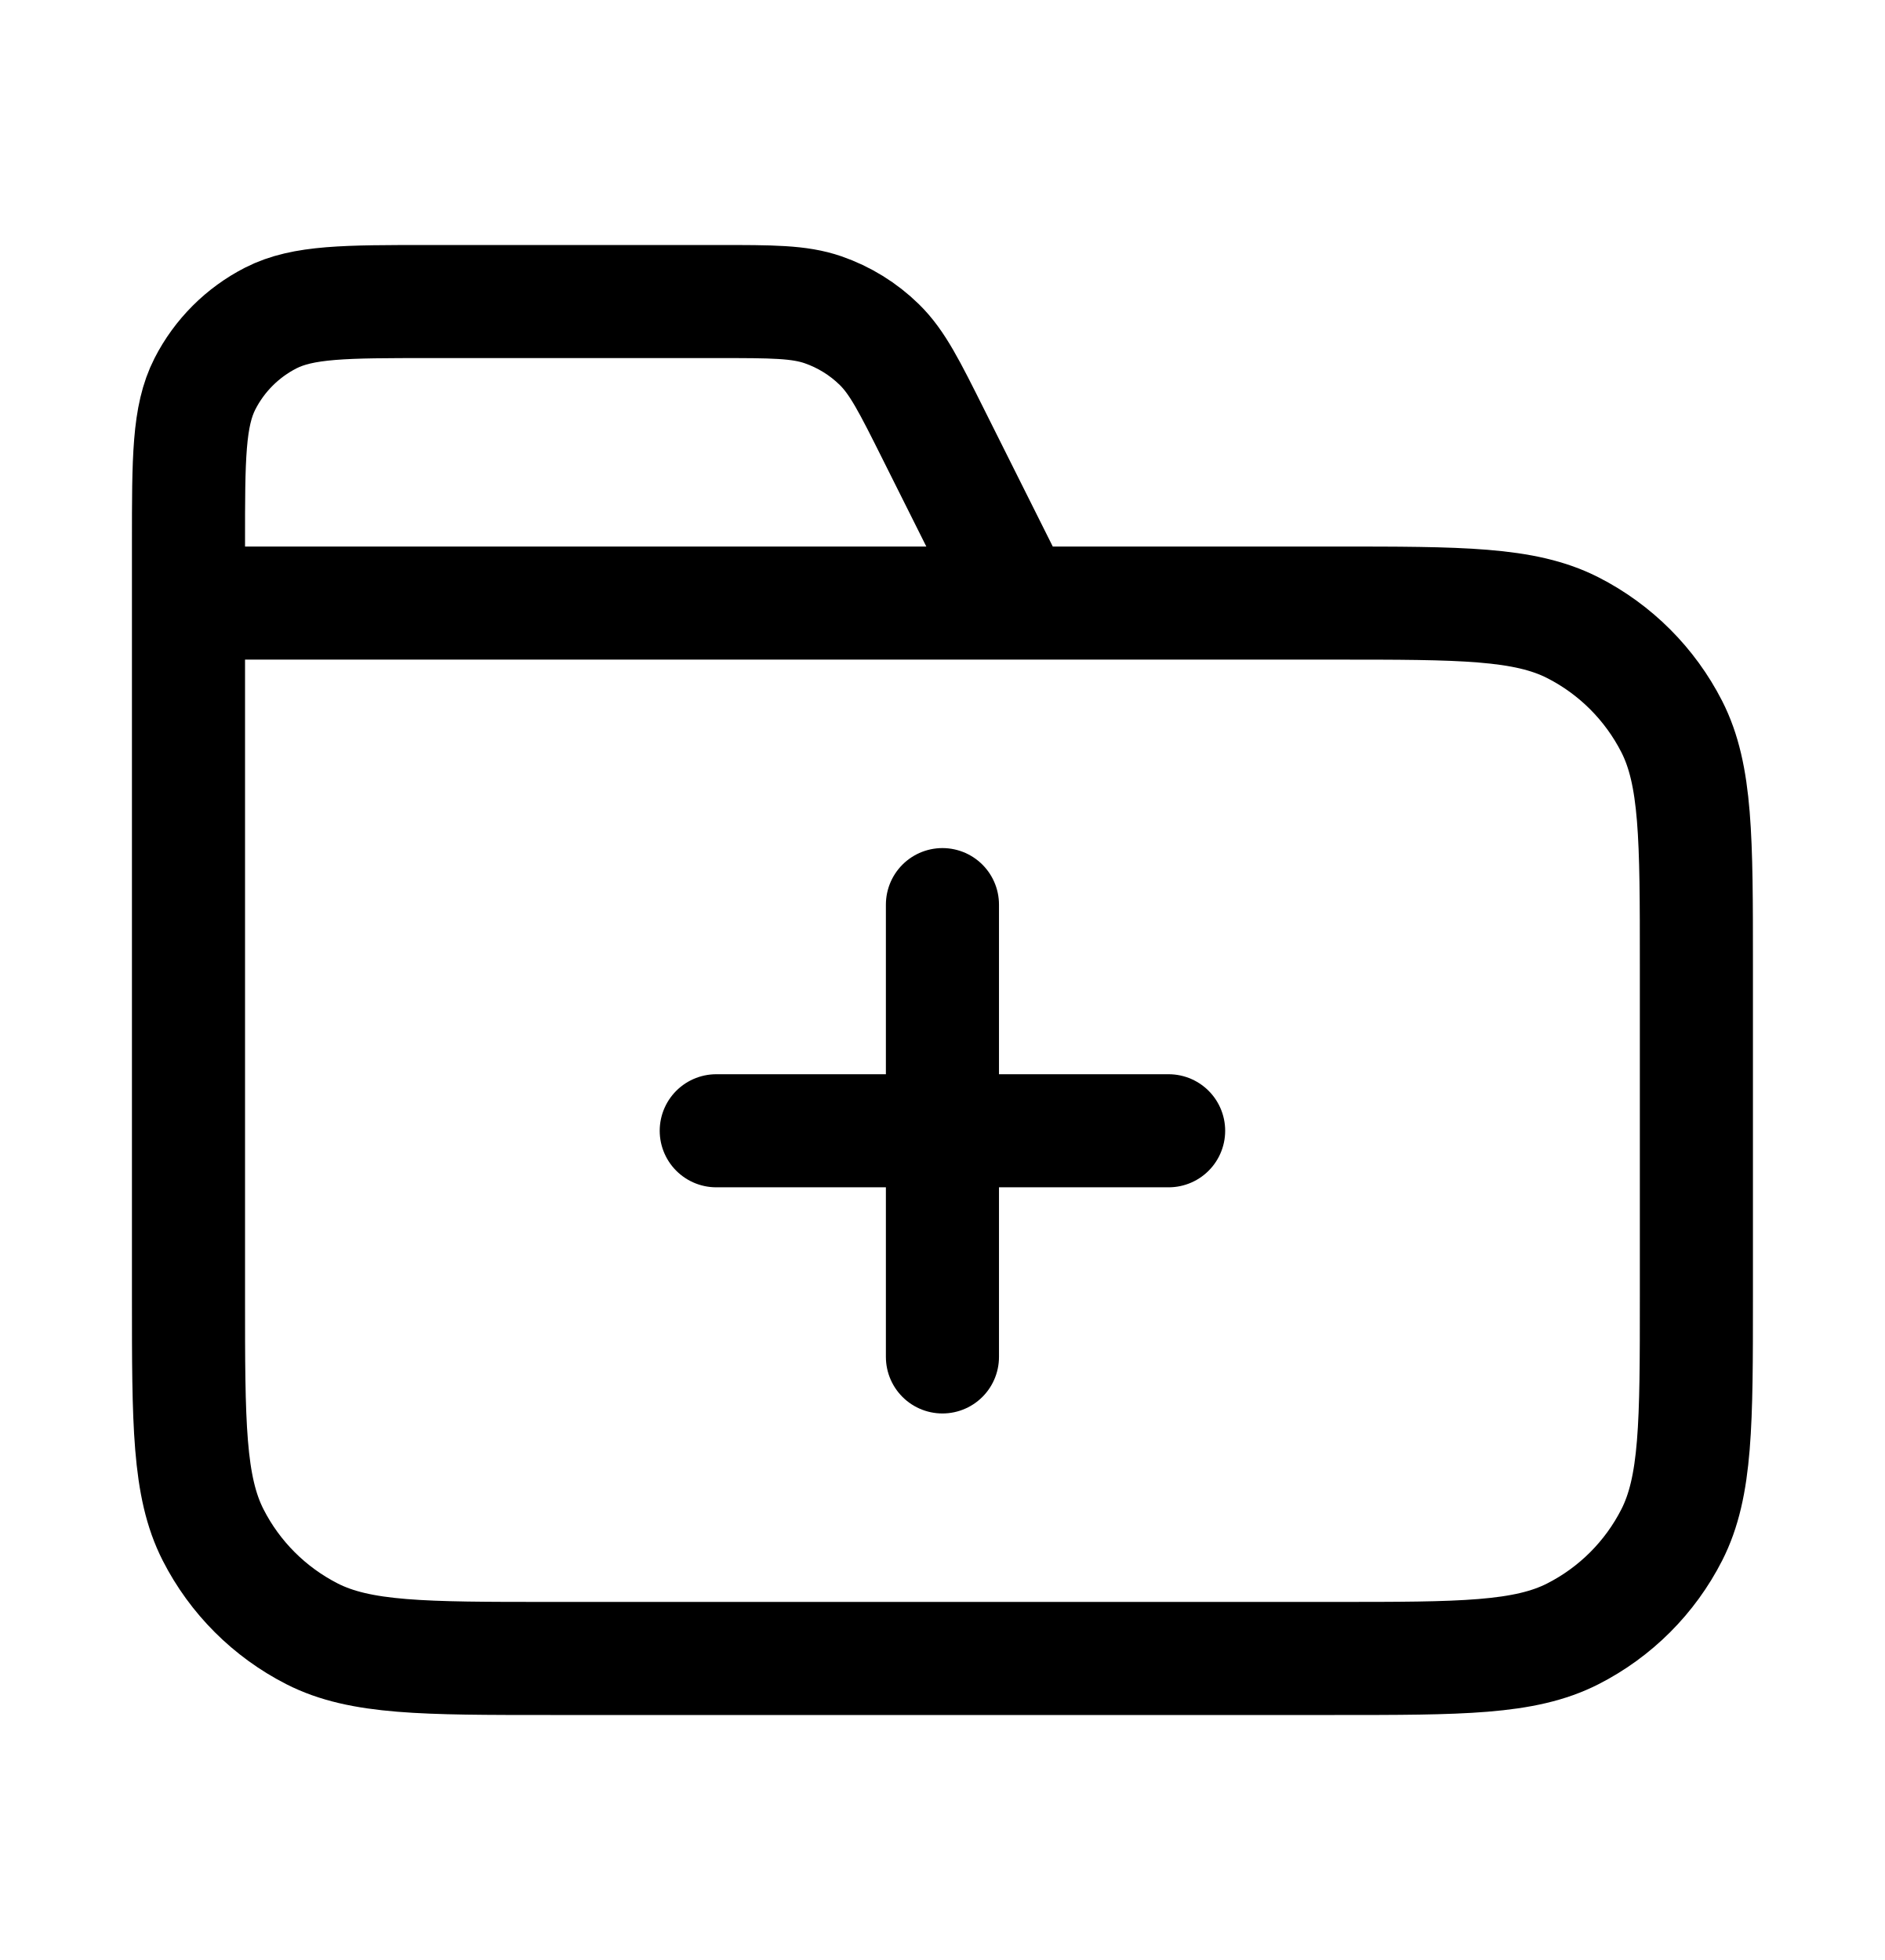
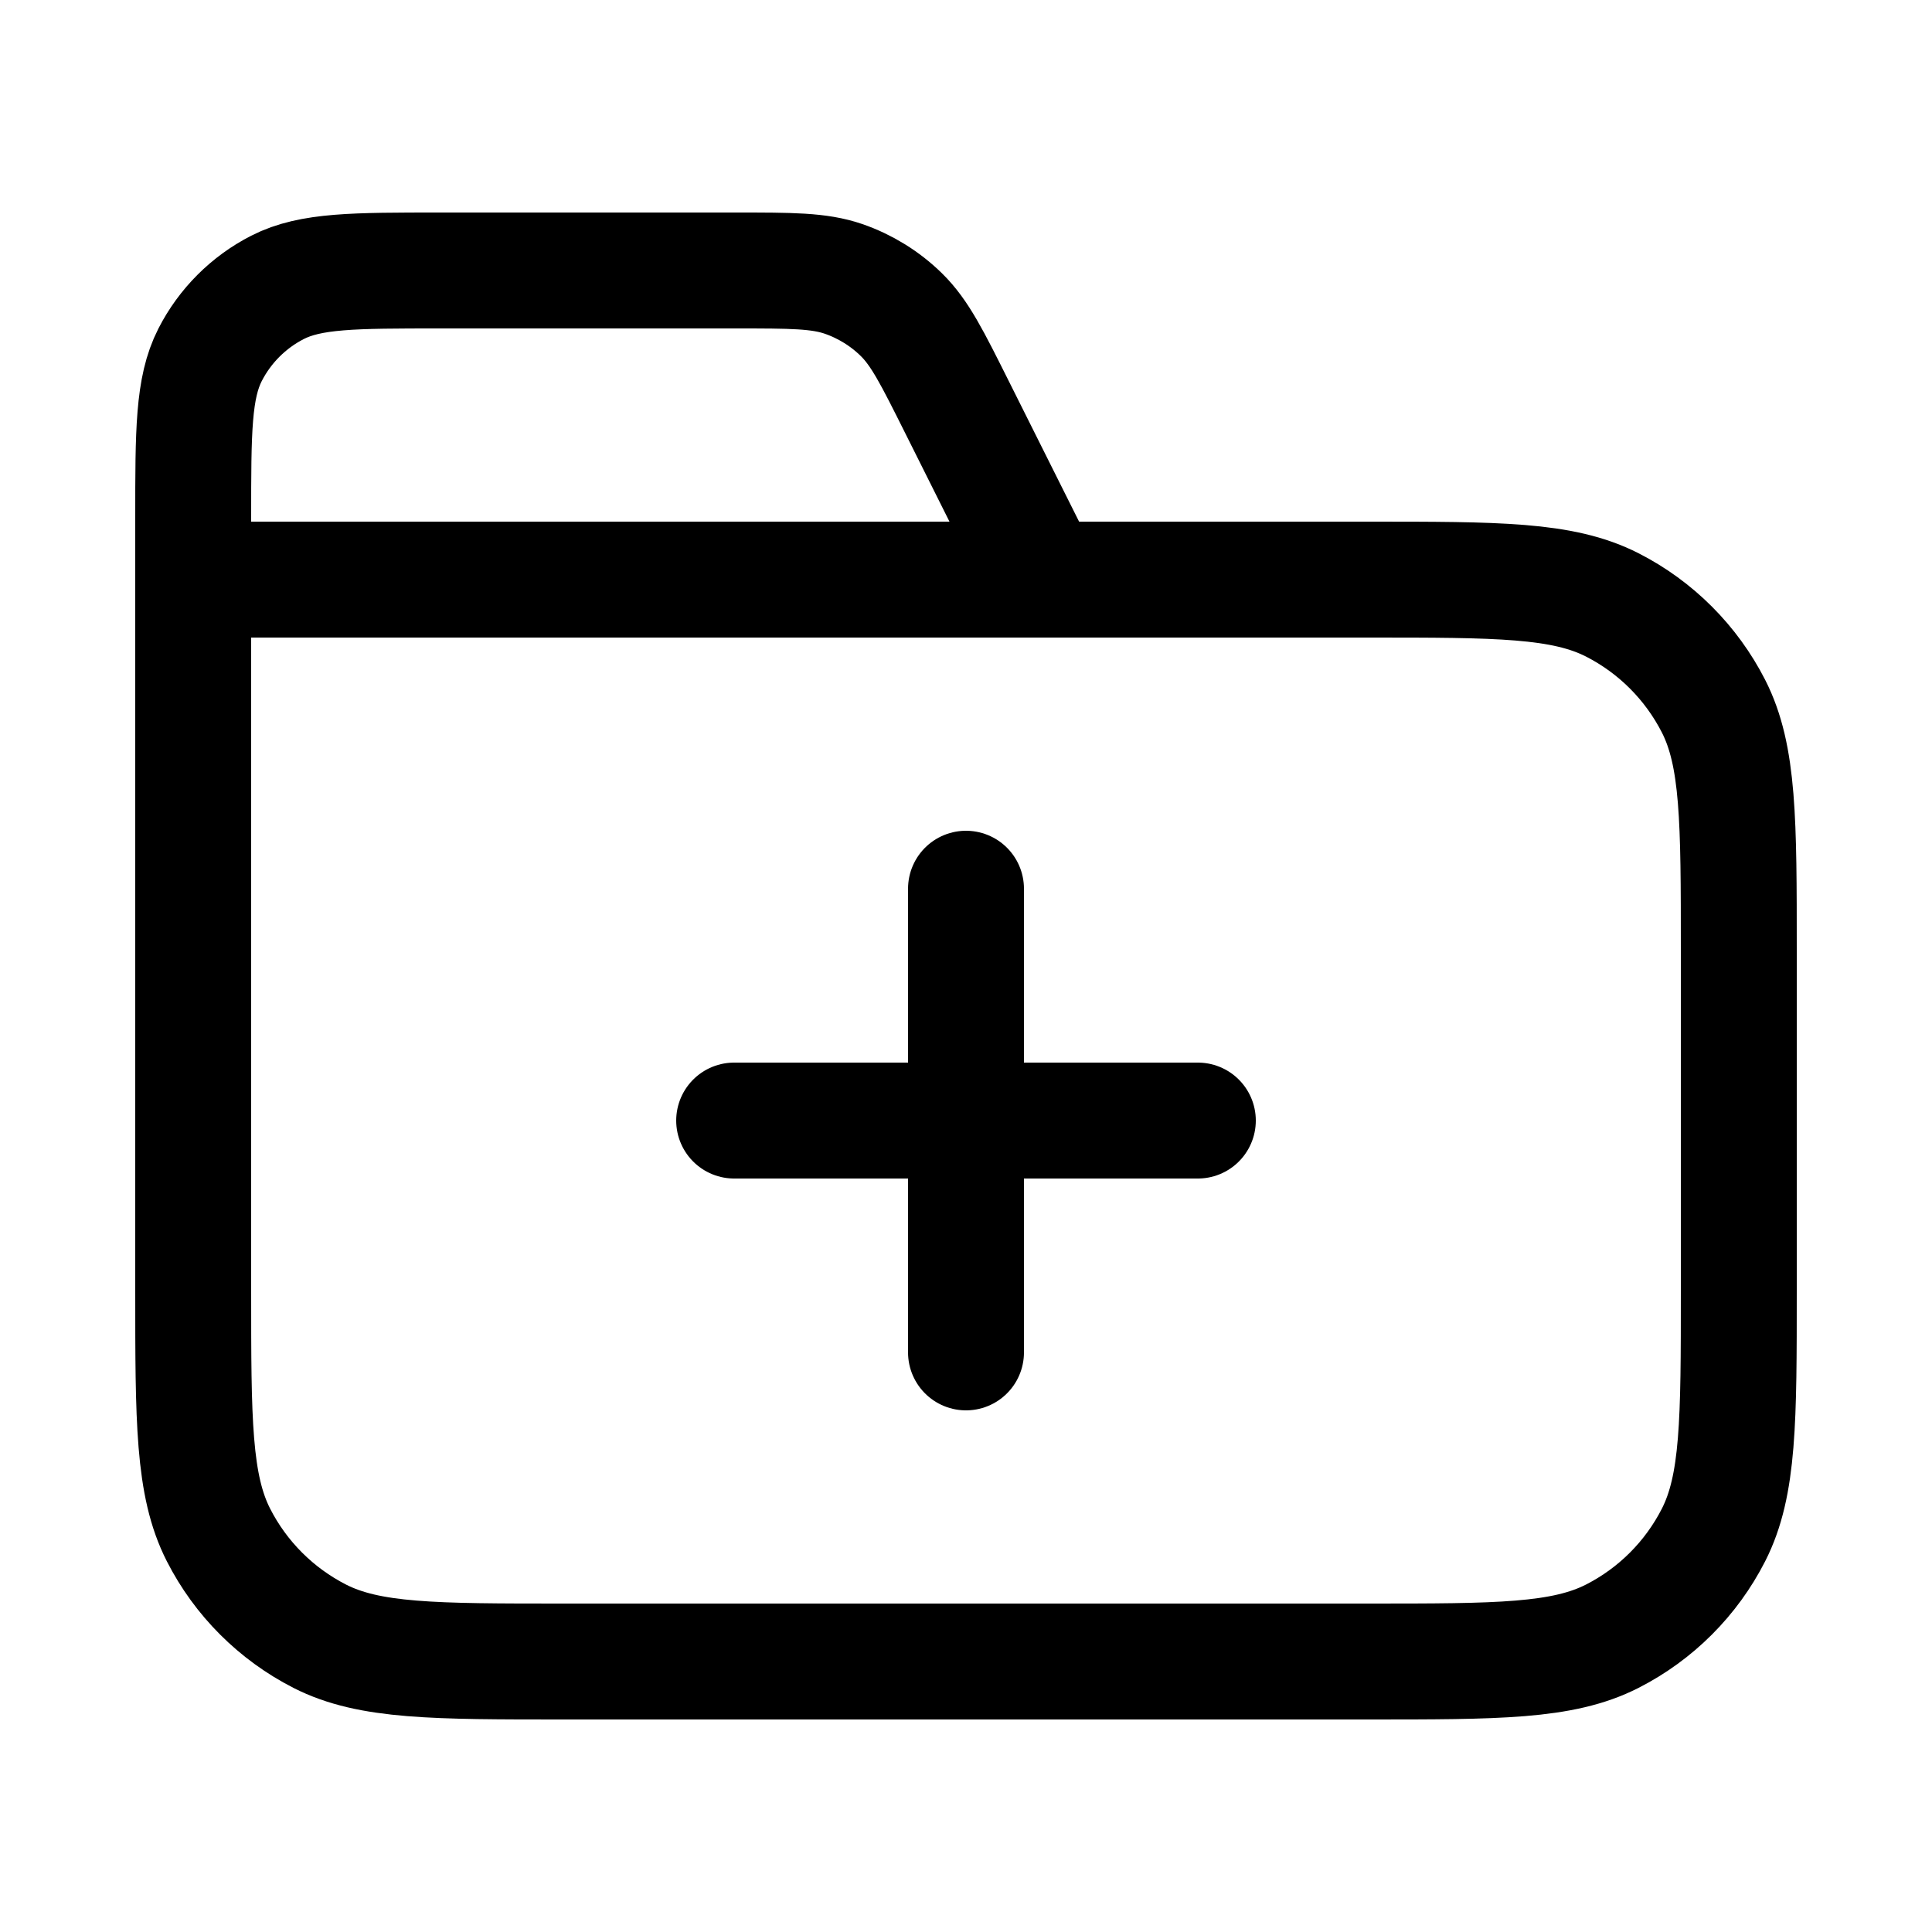
- <svg xmlns="http://www.w3.org/2000/svg" width="25" height="26" viewBox="0 0 25 26" fill="none">
-   <path d="M13.5 8L12.384 5.769C12.063 5.127 11.903 4.806 11.663 4.571C11.452 4.364 11.196 4.206 10.916 4.109C10.599 4 10.24 4 9.522 4H5.7C4.58 4 4.02 4 3.592 4.218C3.216 4.41 2.91 4.716 2.718 5.092C2.5 5.52 2.5 6.08 2.5 7.2V8M2.5 8H17.7C19.38 8 20.22 8 20.862 8.327C21.427 8.615 21.885 9.074 22.173 9.638C22.5 10.28 22.5 11.12 22.5 12.8V17.2C22.5 18.88 22.5 19.72 22.173 20.362C21.885 20.927 21.427 21.385 20.862 21.673C20.22 22 19.38 22 17.7 22H7.3C5.62 22 4.78 22 4.138 21.673C3.574 21.385 3.115 20.927 2.827 20.362C2.5 19.72 2.5 18.88 2.5 17.2V8ZM12.5 18V12M9.5 15H15.5" stroke="black" stroke-width="1.5" stroke-linecap="round" stroke-linejoin="round" />
+ <svg xmlns="http://www.w3.org/2000/svg" width="25" height="25" viewBox="0 0 25 25" fill="none">
+   <path d="M13.5 7.5L12.384 5.269C12.063 4.627 11.903 4.306 11.663 4.071C11.452 3.864 11.196 3.706 10.916 3.609C10.599 3.5 10.24 3.5 9.522 3.5H5.7C4.58 3.5 4.02 3.5 3.592 3.718C3.216 3.91 2.91 4.216 2.718 4.592C2.5 5.02 2.5 5.58 2.5 6.7V7.5M2.5 7.5H17.7C19.38 7.5 20.22 7.5 20.862 7.827C21.427 8.115 21.885 8.574 22.173 9.138C22.5 9.78 22.5 10.62 22.5 12.3V16.7C22.5 18.38 22.5 19.22 22.173 19.862C21.885 20.427 21.427 20.885 20.862 21.173C20.22 21.5 19.38 21.5 17.7 21.5H7.3C5.62 21.5 4.78 21.5 4.138 21.173C3.574 20.885 3.115 20.427 2.827 19.862C2.5 19.22 2.5 18.38 2.5 16.7V7.5ZM12.5 17.5V11.5M9.5 14.5H15.5" stroke="black" stroke-width="1.5" stroke-linecap="round" stroke-linejoin="round" />
</svg>
